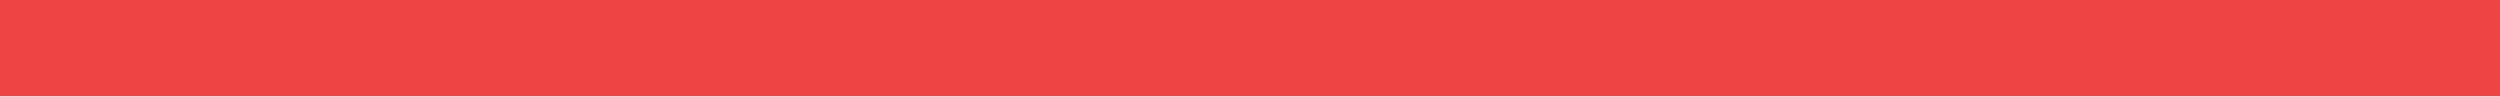
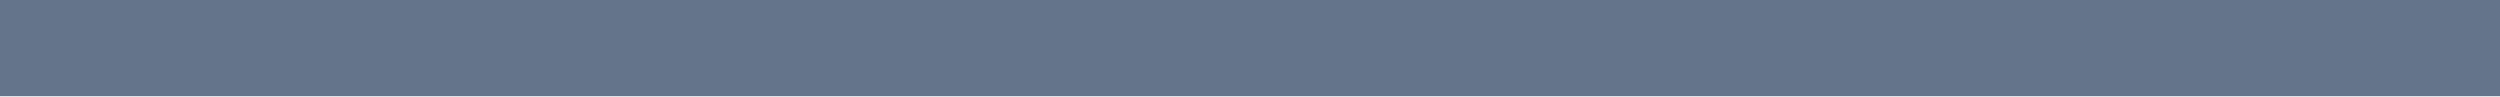
<svg xmlns="http://www.w3.org/2000/svg" preserveAspectRatio="none" overflow="visible" style="display: block;" width="51.97" height="2" viewBox="0 0 51.97 2" fill="none">
-   <line id="Line" y1="1" x2="51.97" y2="1" stroke="#EF4444" stroke-width="2" />
+   <line id="Line" y1="1" x2="51.97" y2="1" stroke="#64748B" stroke-width="2" />
</svg>
